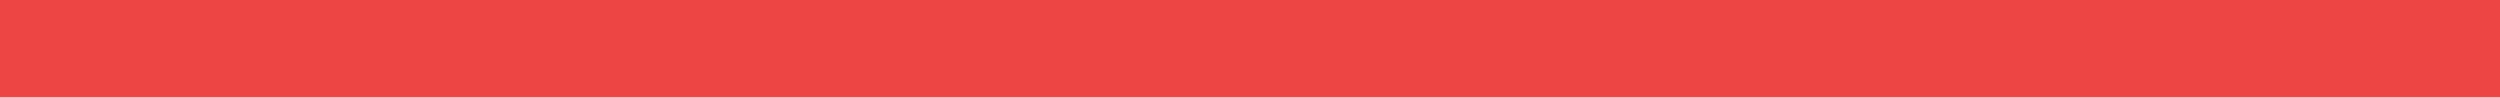
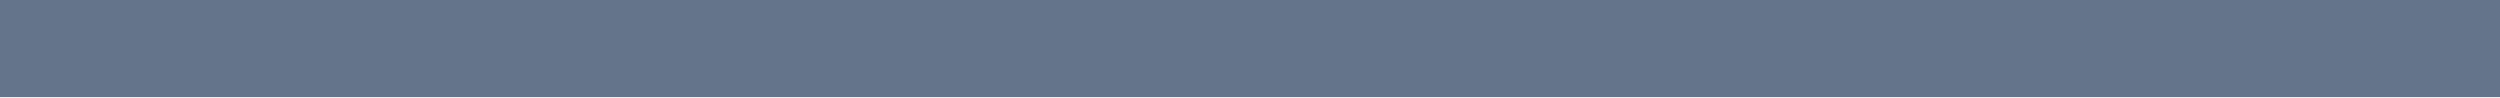
<svg xmlns="http://www.w3.org/2000/svg" preserveAspectRatio="none" overflow="visible" style="display: block;" width="51.48" height="2" viewBox="0 0 51.48 2" fill="none">
-   <line id="Line" y1="1" x2="51.48" y2="1" stroke="#EF4444" stroke-width="2" />
+   <line id="Line" y1="1" x2="51.48" y2="1" stroke="#64748B" stroke-width="2" />
</svg>
